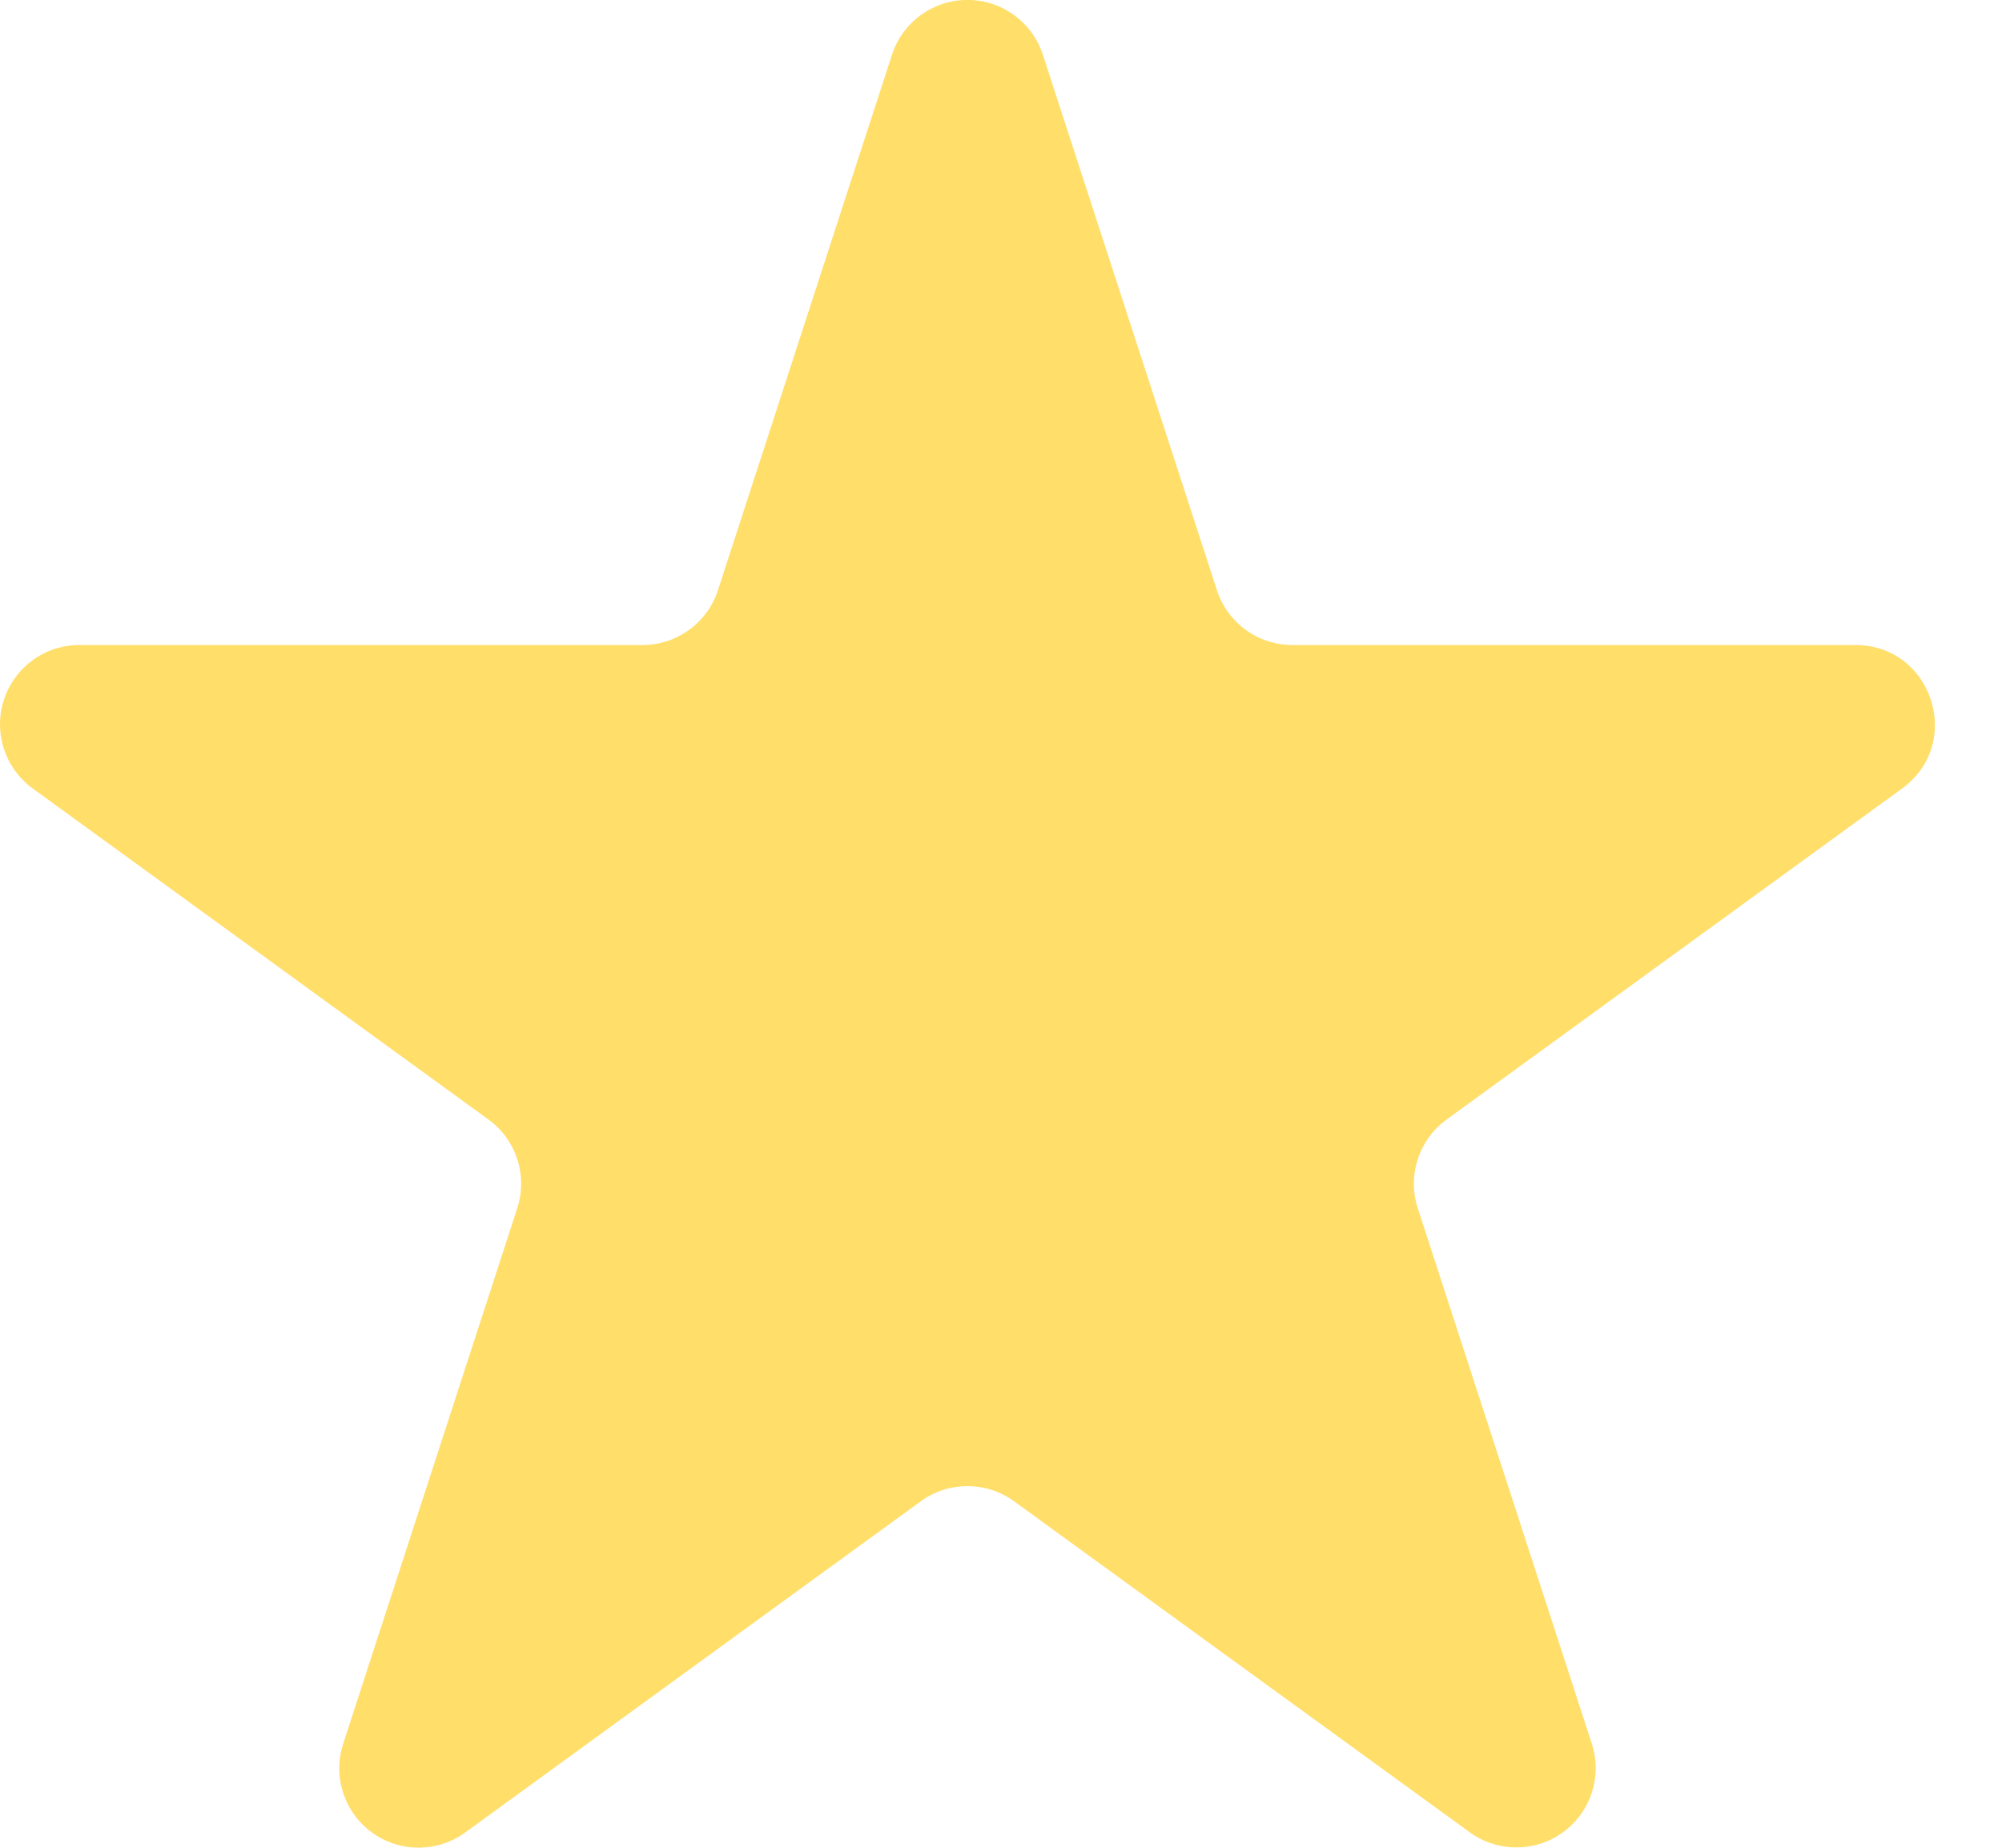
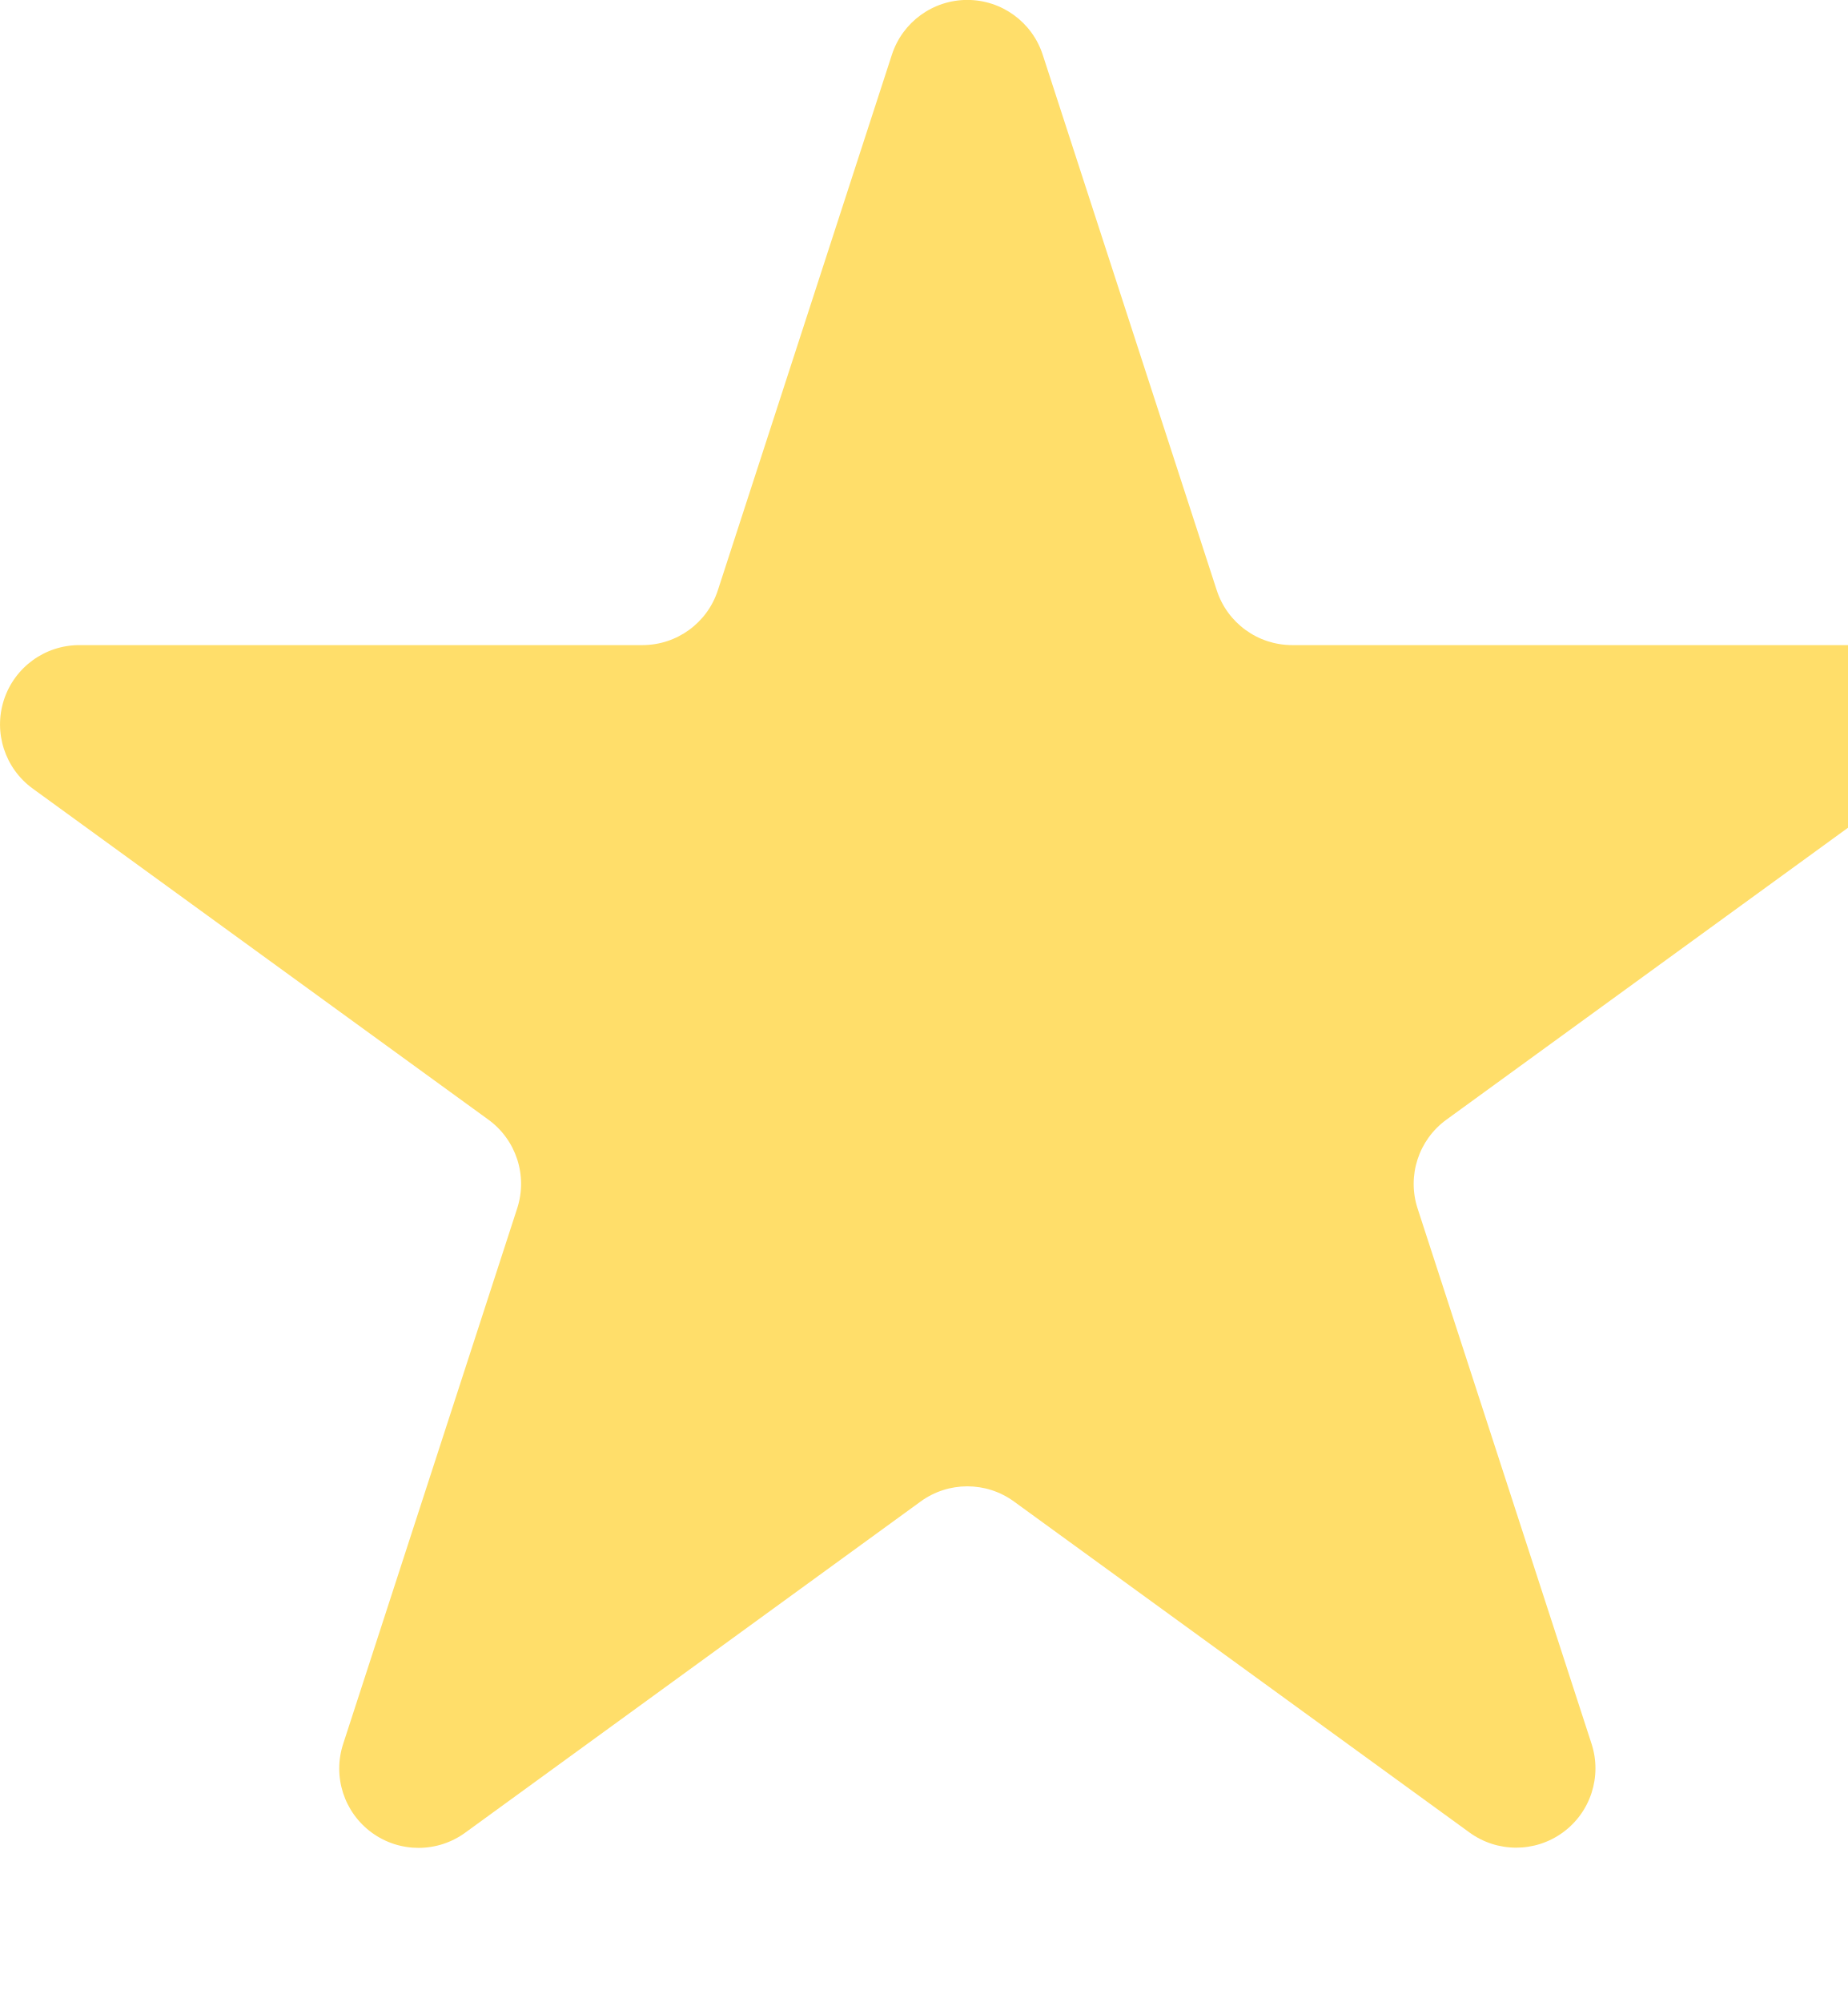
- <svg xmlns="http://www.w3.org/2000/svg" width="13" height="12" fill="none" viewBox="0 0 13 12">
+ <svg xmlns="http://www.w3.org/2000/svg" width="12" height="13" fill="none" viewBox="0 0 12 13">
  <path fill="#FFDE6A" d="M5.792.356a.515.515 0 0 1 .98 0l1.13 3.477a.515.515 0 0 0 .49.356h3.656c.499 0 .707.639.303.932l-2.958 2.15a.515.515 0 0 0-.187.575l1.13 3.477a.515.515 0 0 1-.793.576L6.585 9.75a.515.515 0 0 0-.606 0L3.022 11.9a.515.515 0 0 1-.793-.577l1.13-3.477a.515.515 0 0 0-.188-.576L.213 5.121a.515.515 0 0 1 .303-.932h3.656a.515.515 0 0 0 .49-.356L5.792.356z" />
</svg>
